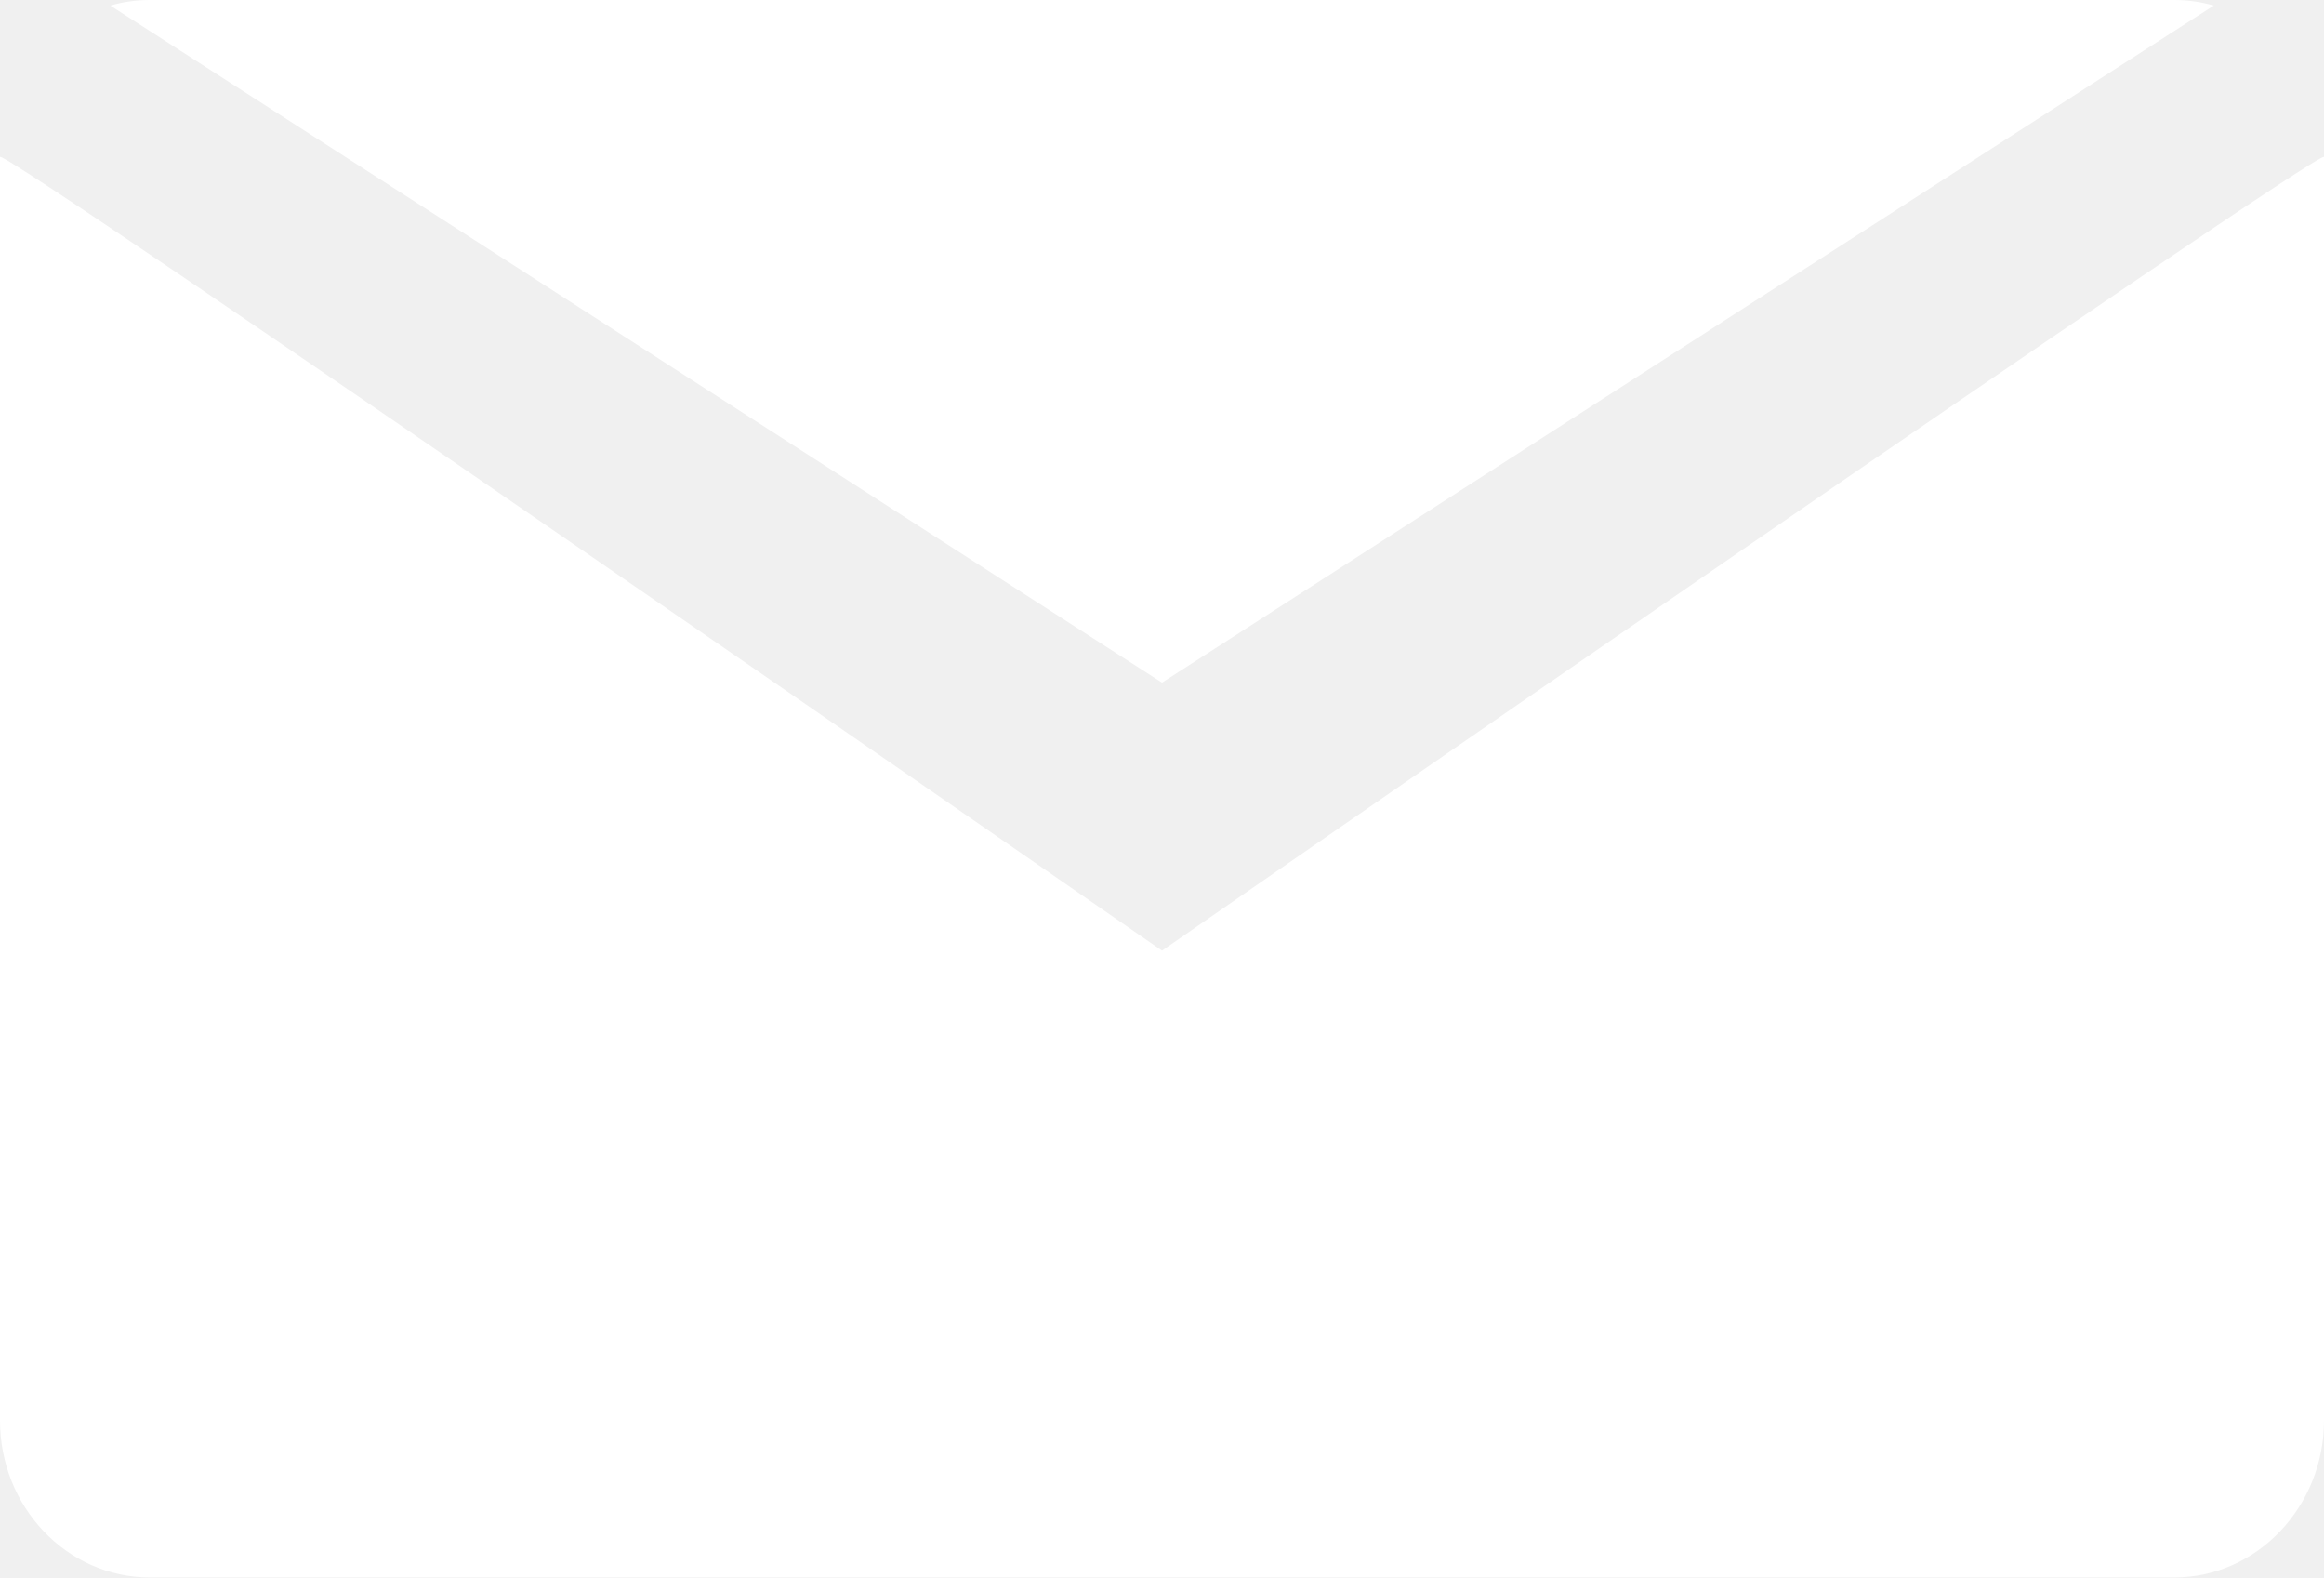
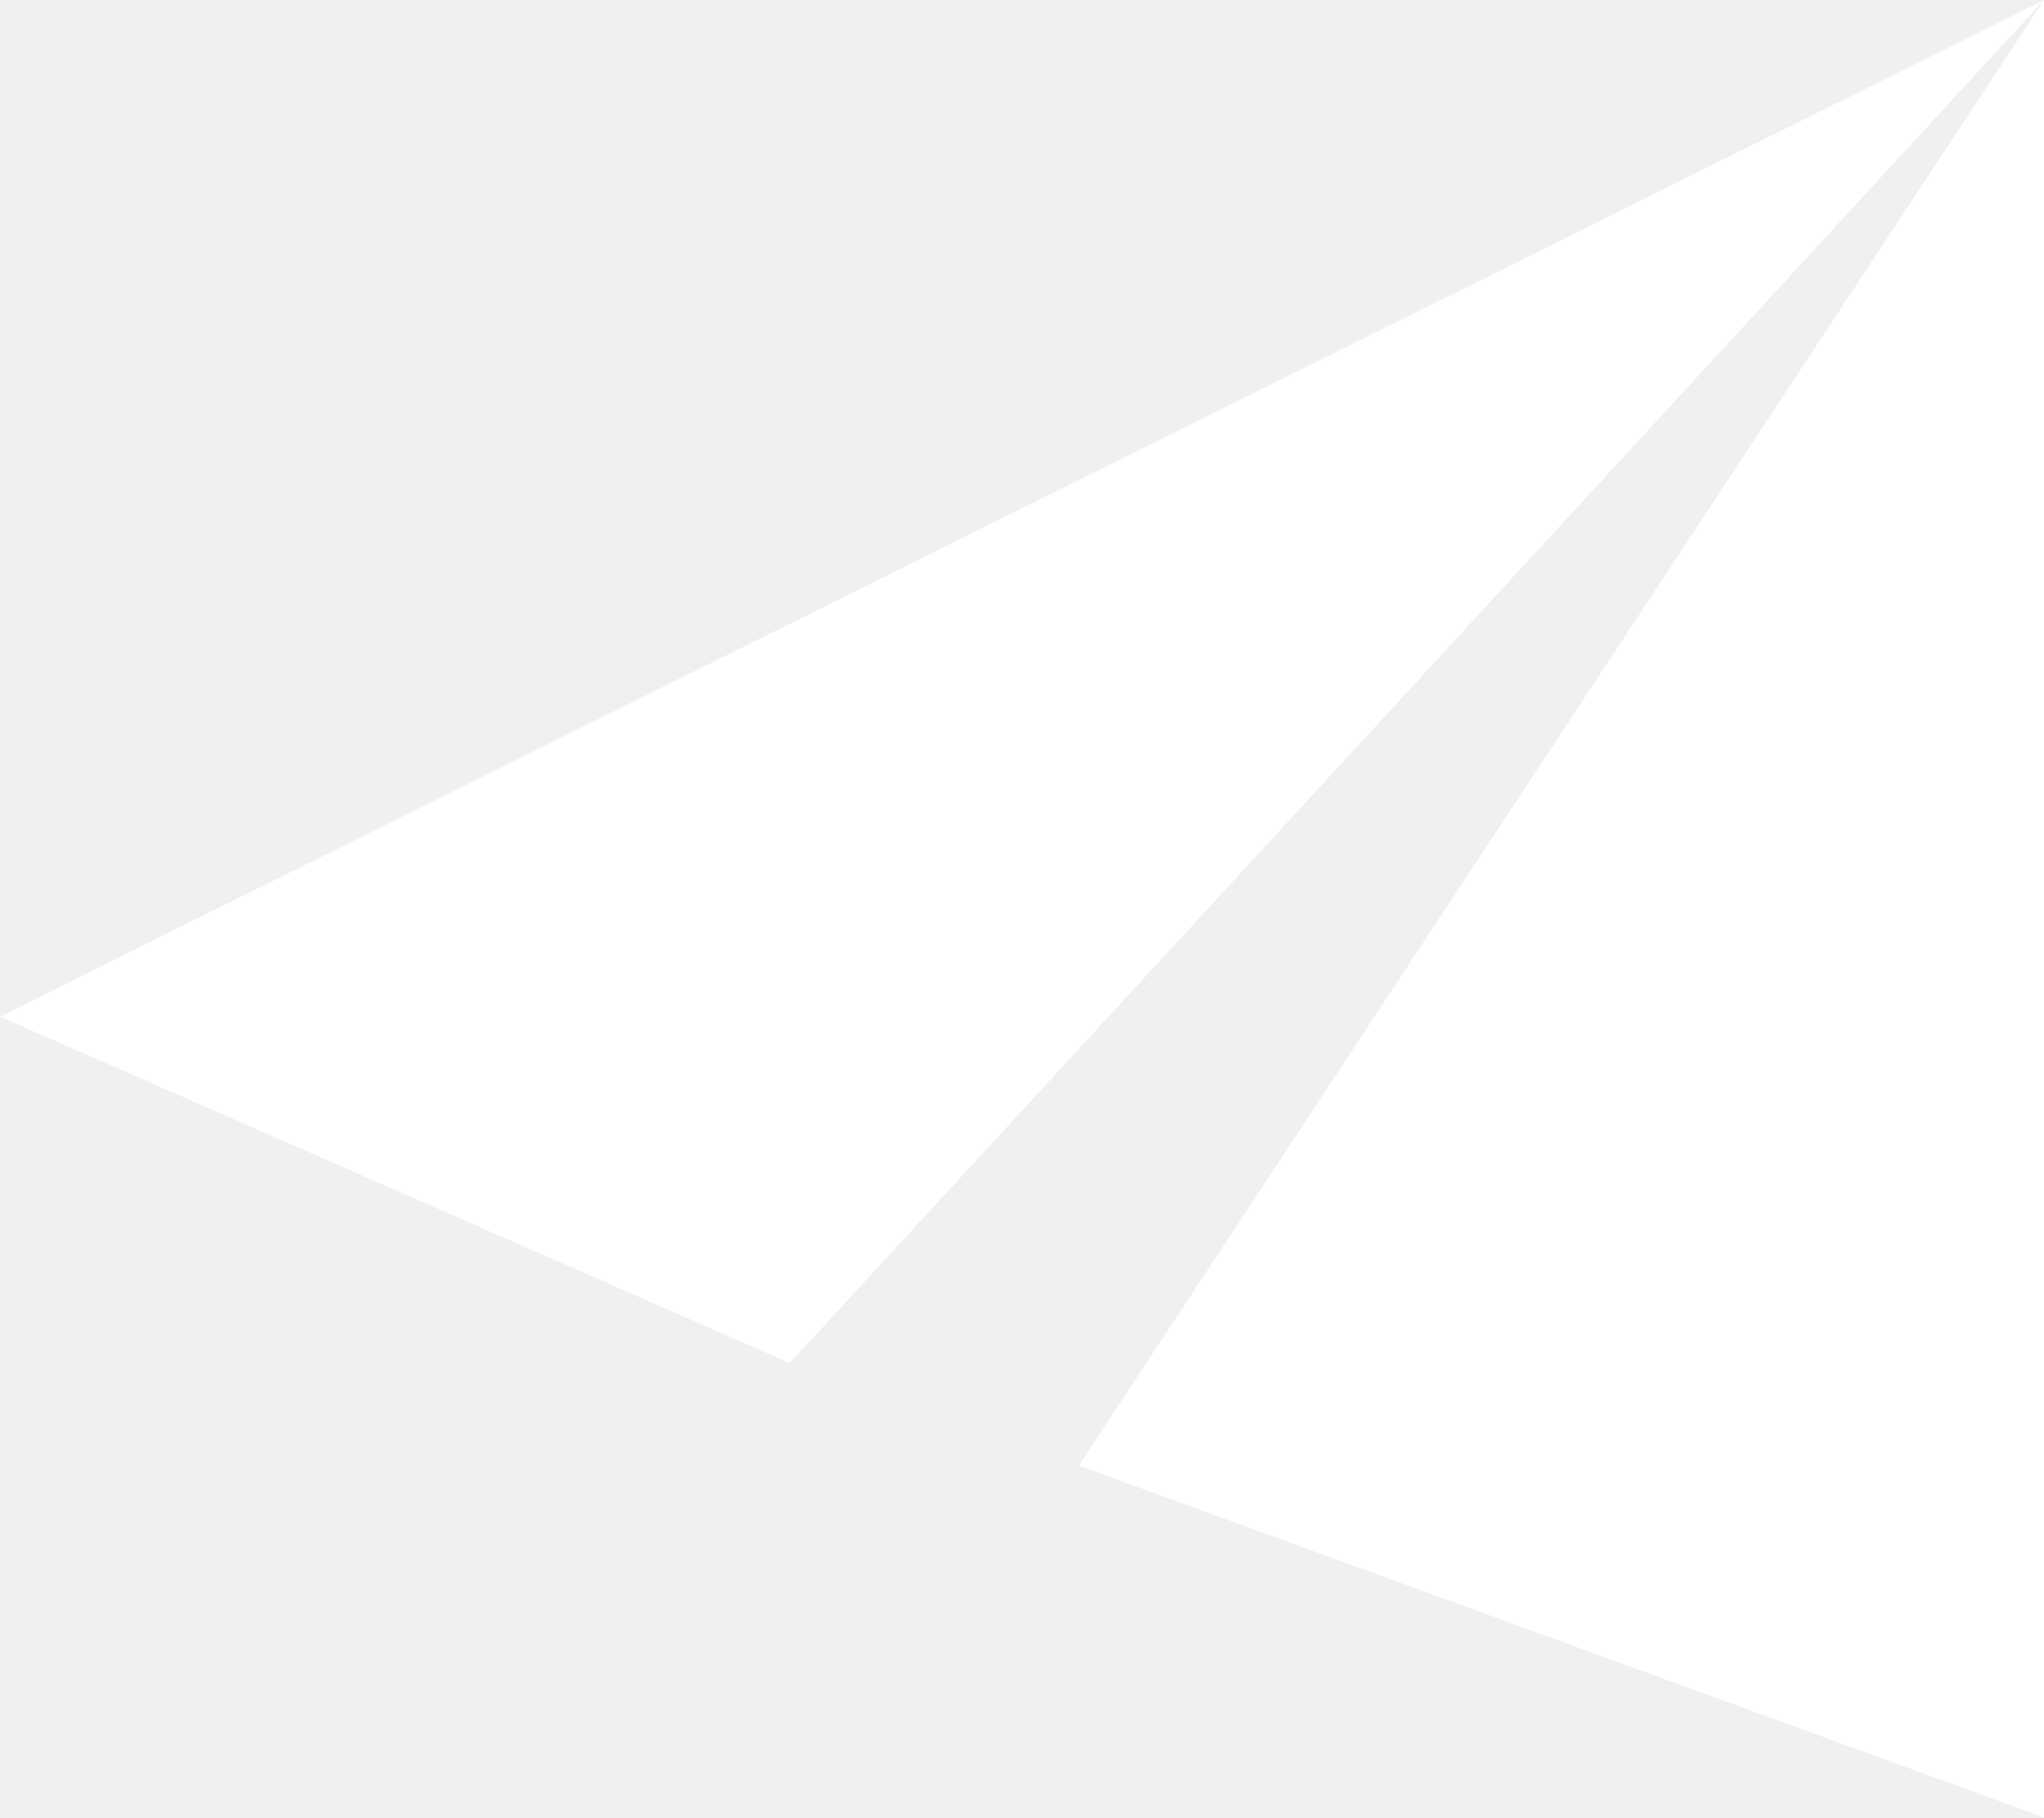
- <svg xmlns="http://www.w3.org/2000/svg" width="28px" height="19px" viewBox="0 0 28 19" version="1.1">
+ <svg xmlns="http://www.w3.org/2000/svg" width="36px" height="32px" viewBox="0 0 36 32" version="1.1">
  <description>Created with Sketch (http://www.bohemiancoding.com/sketch)</description>
  <defs />
  <g id="Page 1" stroke="none" stroke-width="1" fill="none" fill-rule="evenodd">
-     <path d="M26.195,0 C26.36,0 26.52,0.023 26.672,0.067 C26.719,0.08 26.766,0.096 26.812,0.113 C26.766,0.096 26.719,0.08 26.672,0.067 L14,8.222 L1.329,0.067 C1.48,0.023 1.64,0 1.805,0 L26.195,0 Z M28,1.891 L28,17.109 C28,18.147 27.192,19 26.195,19 L1.805,19 C0.808,19 0,18.153 0,17.109 L0,1.891 C0,1.746 14,11.45 14,11.45 C14,11.45 28,1.746 28,1.891 Z M28,1.891" id="Rectangle 83" fill="#FFFFFF" />
+     <g id="Group" fill="#FFFFFF">
+       <path d="M0,17.901 L13.909,24 L36,0 L0,17.901 Z M0,17.901" id="Path 36" />
+       <path d="M19,25.806 L36,0 L36,32 L19,25.806 Z M19,25.806" id="Path 37" />
+     </g>
  </g>
</svg>
